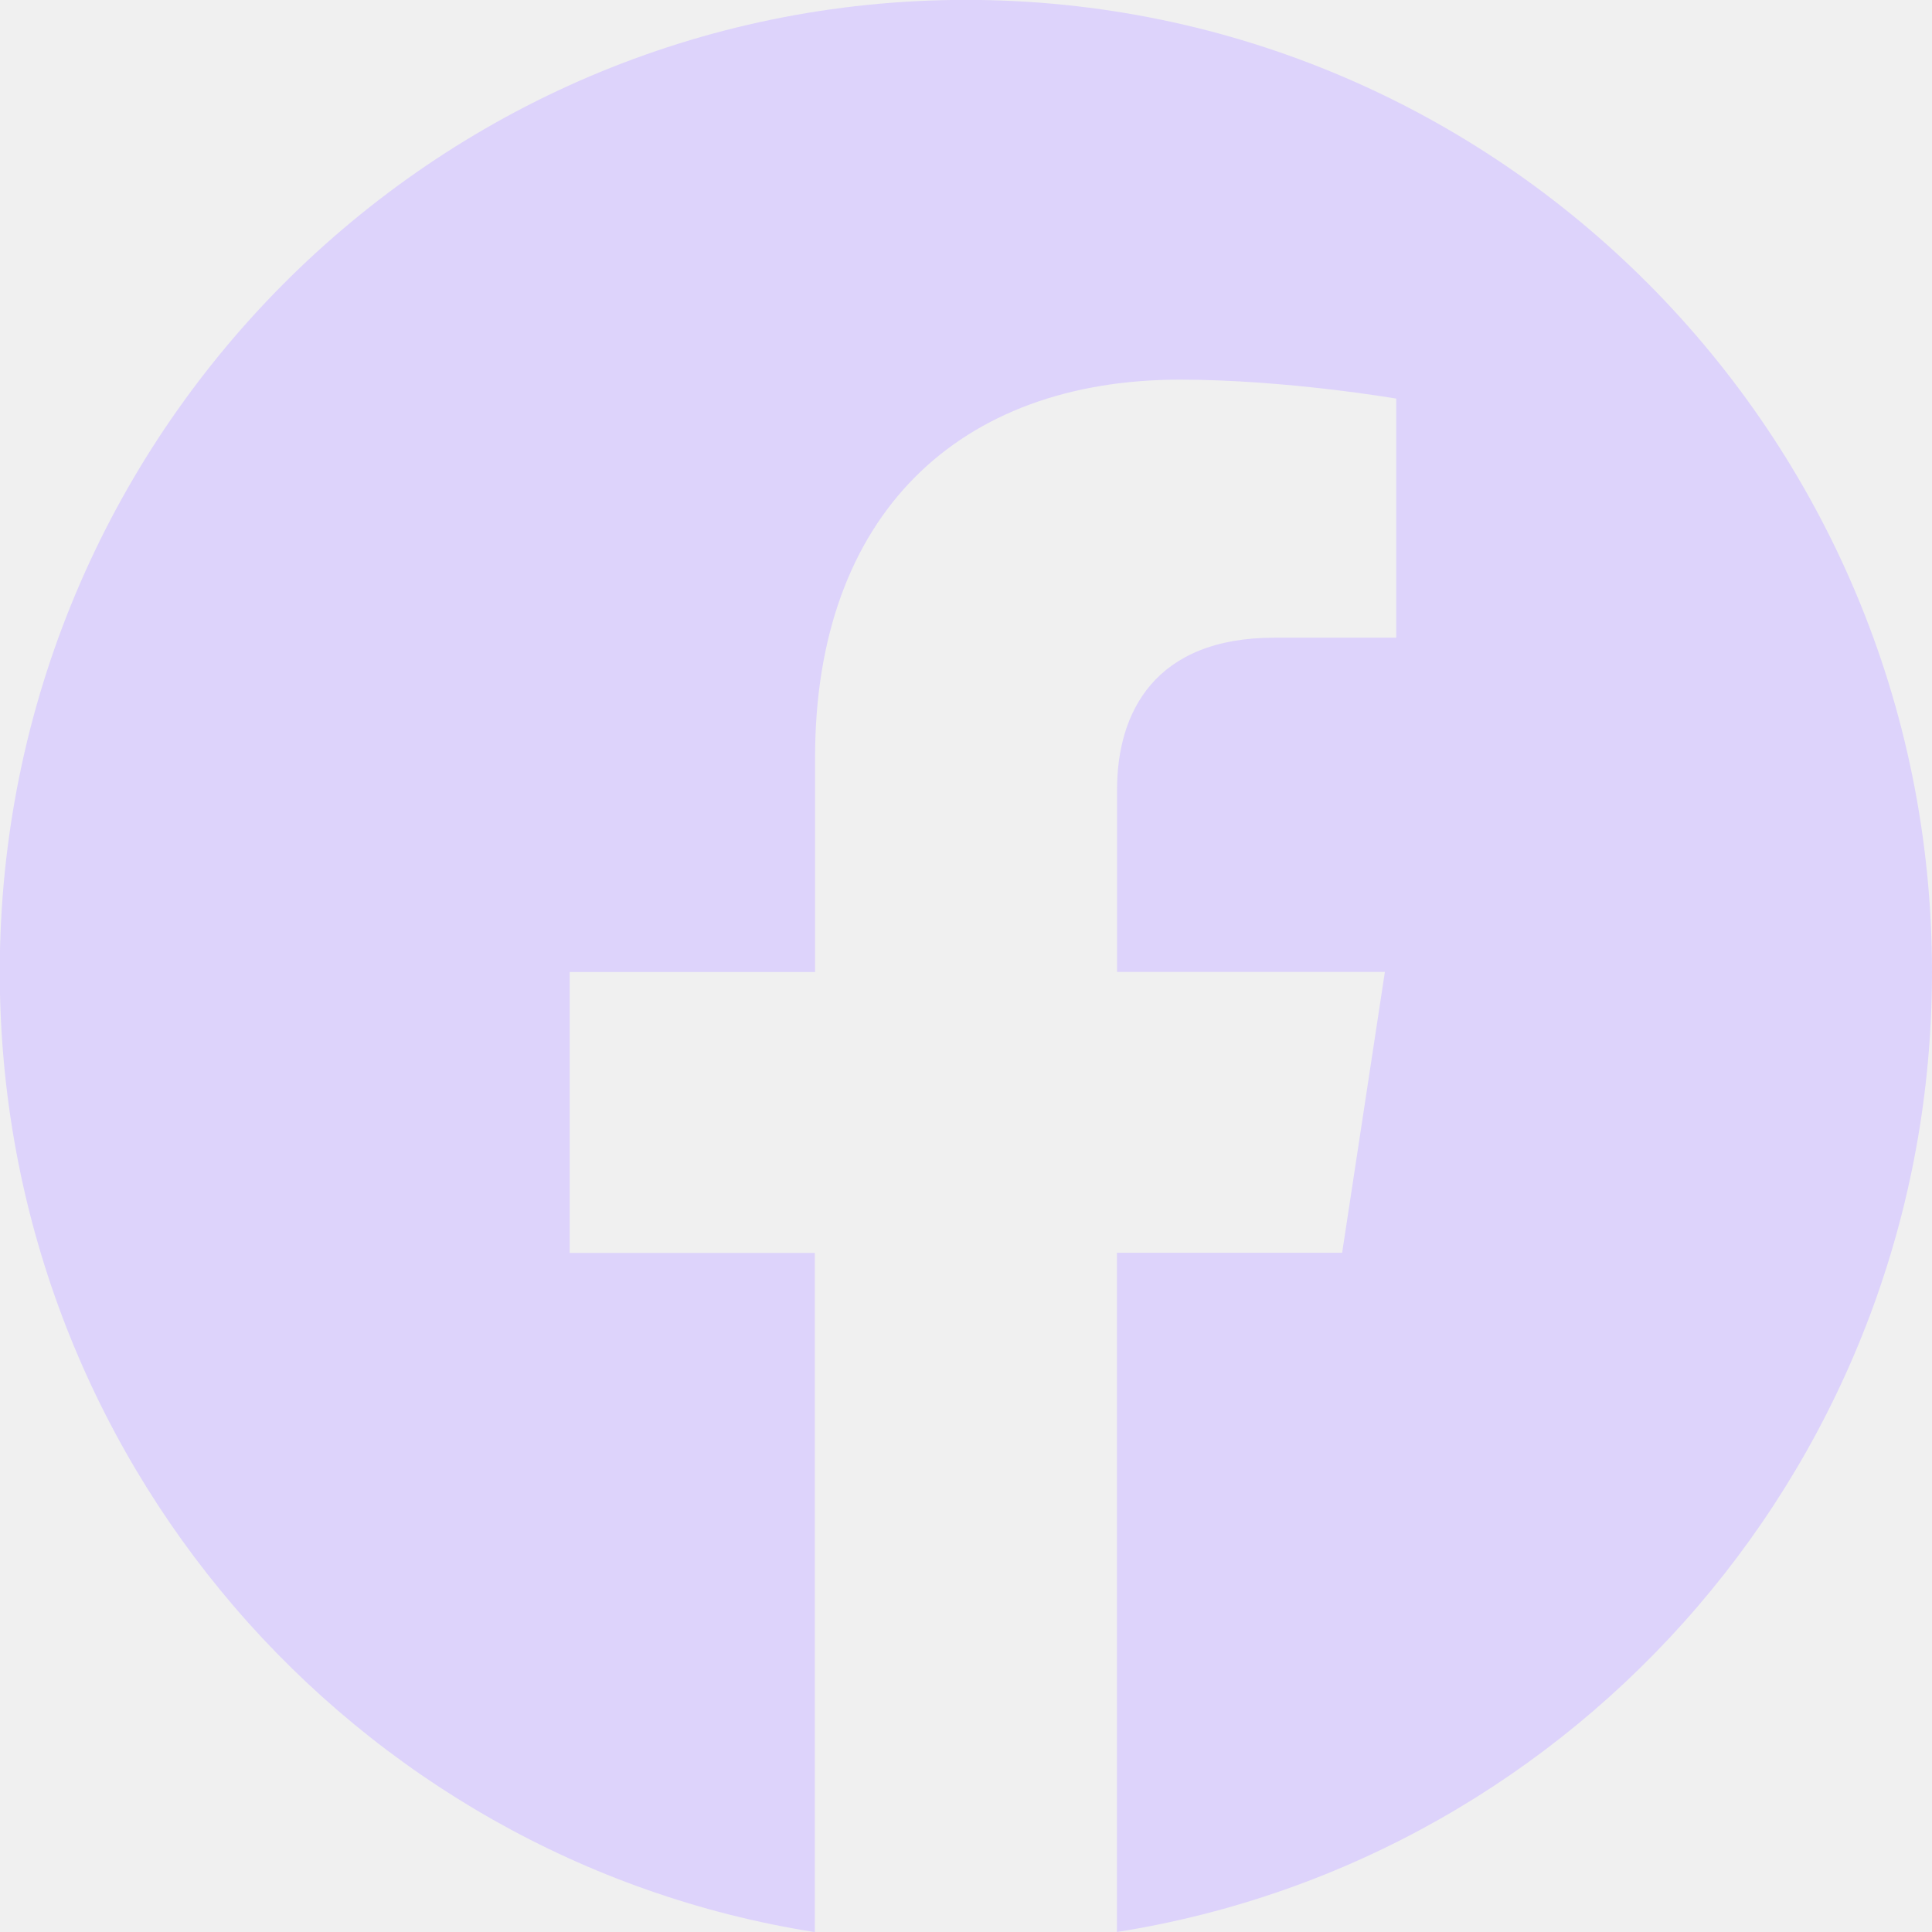
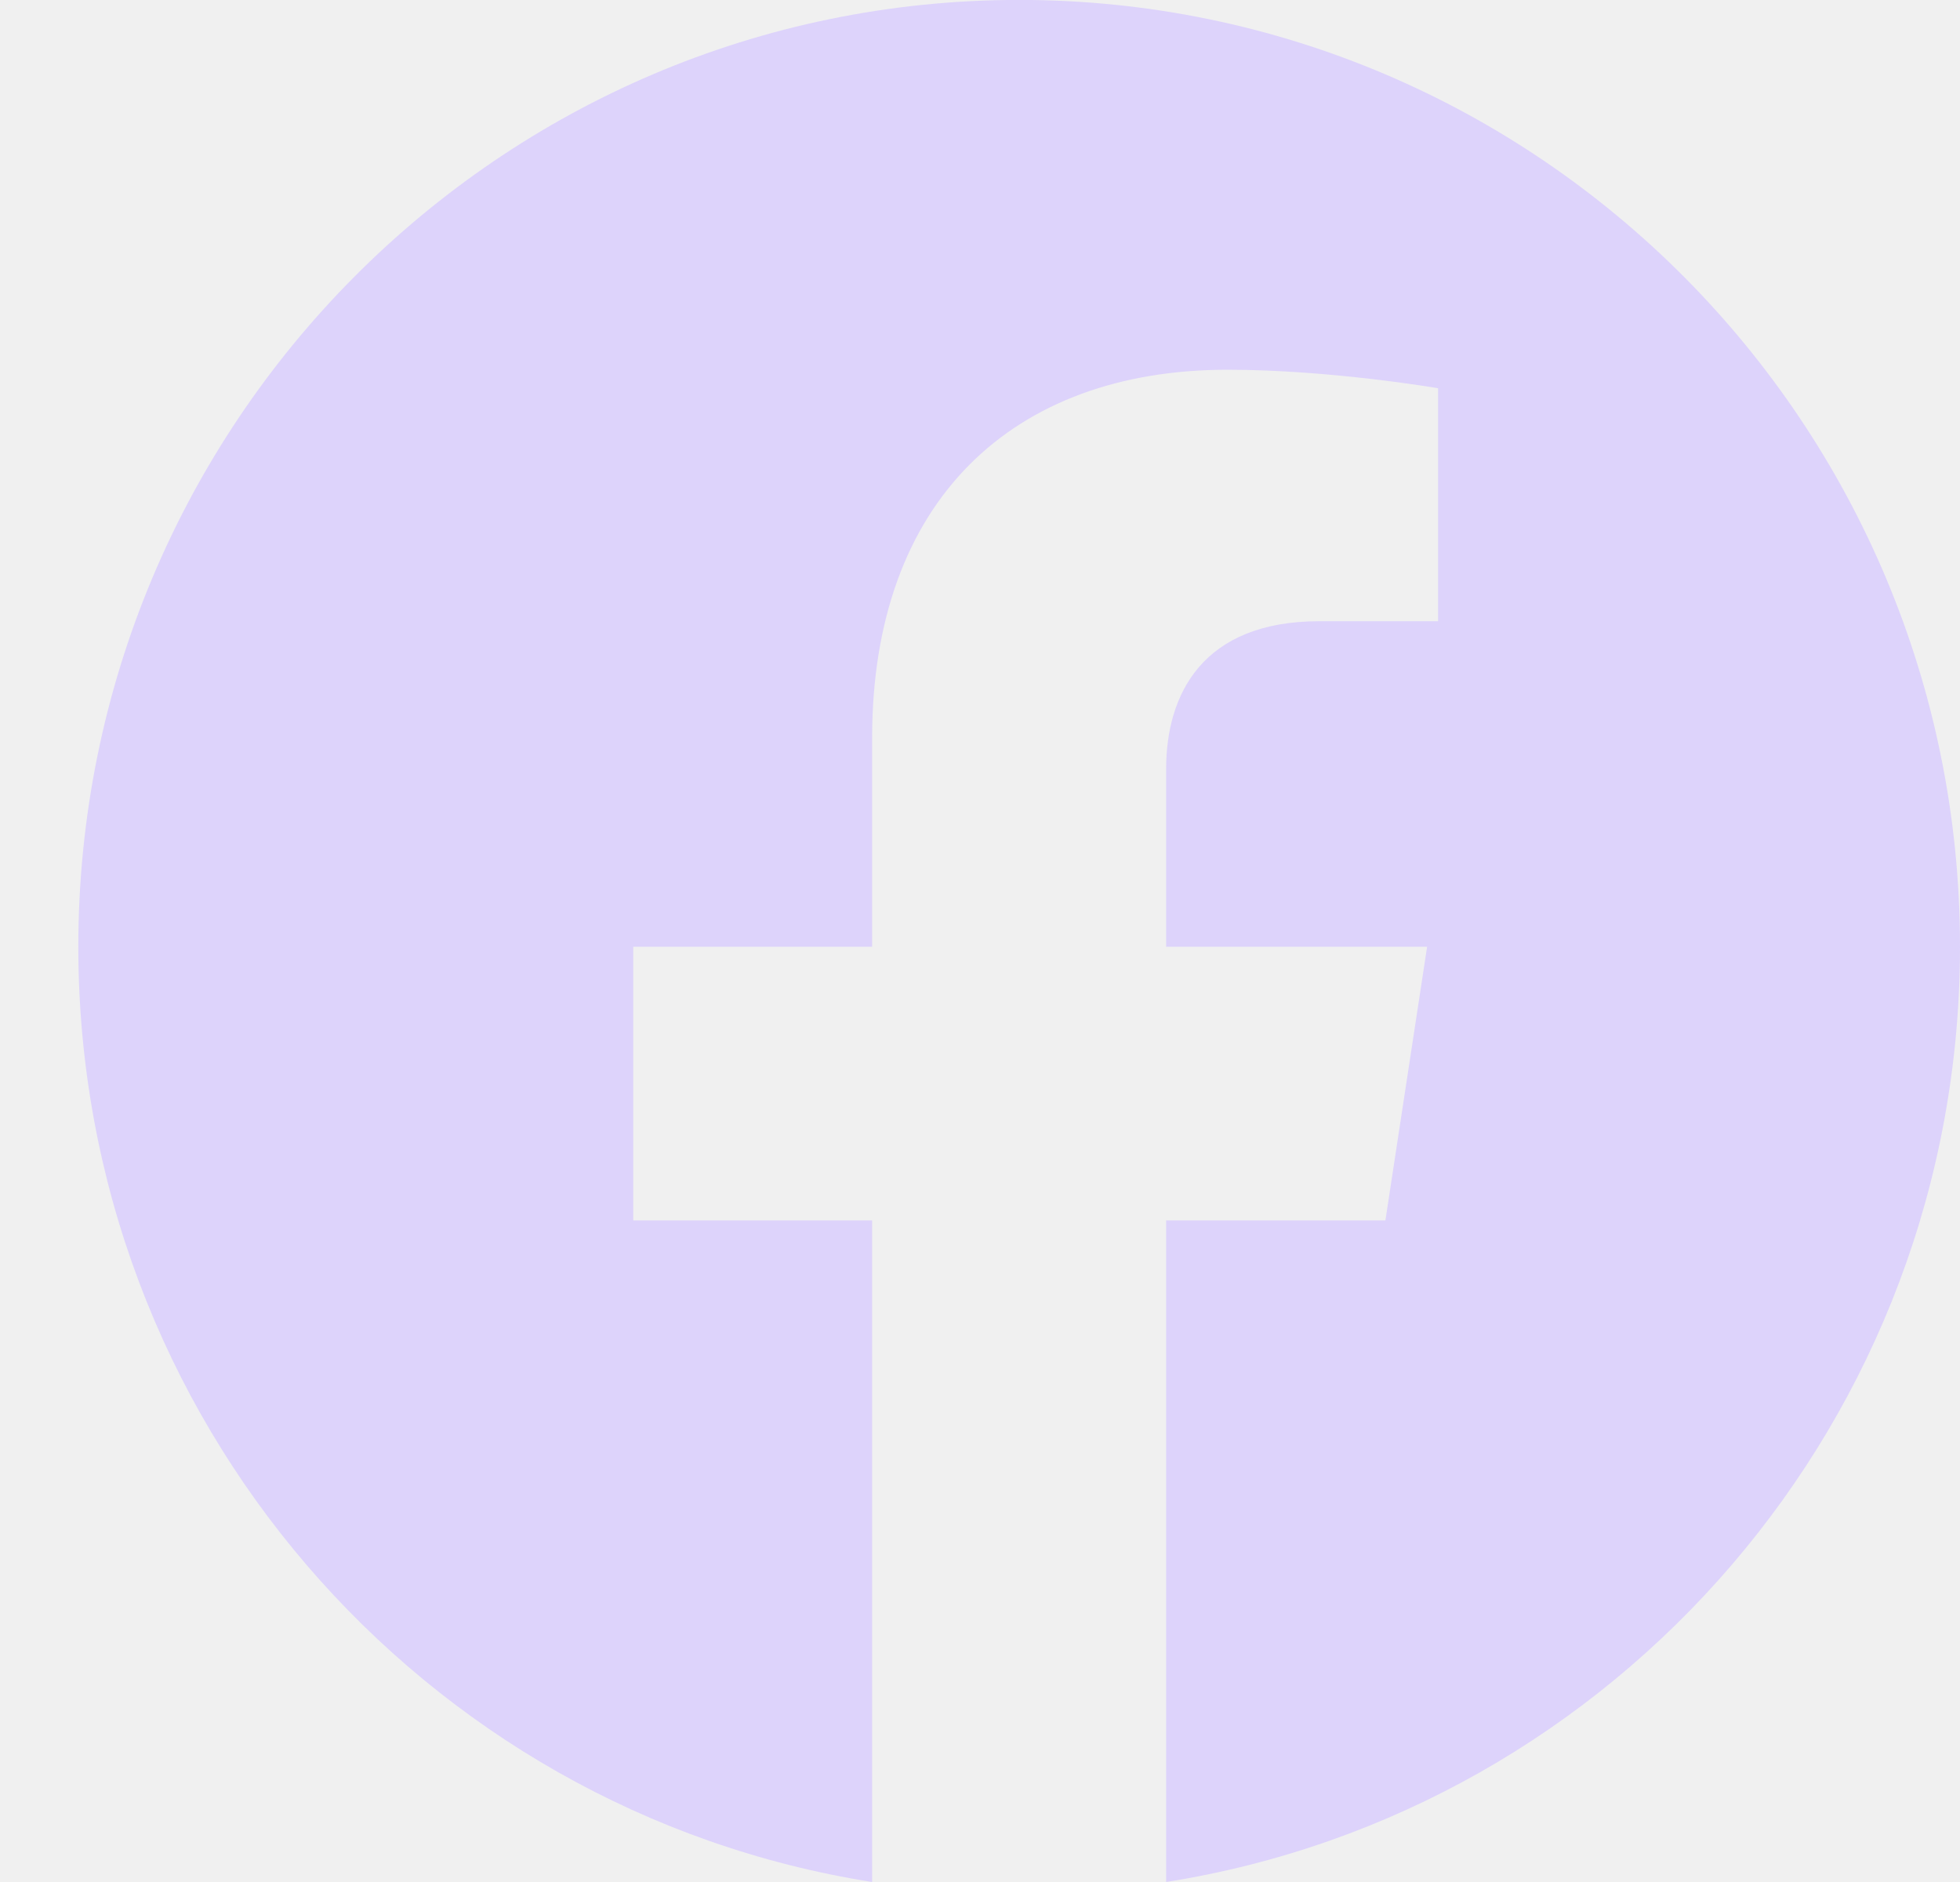
- <svg xmlns="http://www.w3.org/2000/svg" width="16" height="16" viewBox="0 0 16 16" fill="none">
-   <g clip-path="url(#clip0_247_616)">
-     <path d="M16 8.049C16 3.603 12.418 -0.001 8 -0.001C3.58 2.3437e-05 -0.002 3.603 -0.002 8.05C-0.002 12.067 2.924 15.397 6.748 16.001V10.376H4.718V8.05H6.75V6.275C6.75 4.258 7.945 3.144 9.772 3.144C10.648 3.144 11.563 3.301 11.563 3.301V5.281H10.554C9.561 5.281 9.251 5.902 9.251 6.539V8.049H11.469L11.115 10.375H9.25V16C13.074 15.396 16 12.066 16 8.049Z" fill="#DDD3FB" />
-   </g>
-   <defs>
-     <clipPath id="clip0_247_616">
-       <rect width="16" height="16" fill="white" />
-     </clipPath>
-   </defs>
+ <svg xmlns="http://www.w3.org/2000/svg" width="25" height="24" viewBox="0 0 25 24" fill="none">
+   <path d="M25 12.073C25 5.405 19.627 -0.001 12.999 -0.001C6.371 -0.001 0.999 5.405 0.999 12.073C0.999 18.099 5.387 23.094 11.124 24V15.563H8.077V12.073H11.124V9.413C11.124 6.387 12.916 4.715 15.657 4.715C16.97 4.715 18.343 4.951 18.343 4.951V7.922H16.83C15.339 7.922 14.874 8.853 14.874 9.808V12.073H18.203L17.671 15.563H14.874V24C20.611 23.094 25 18.099 25 12.073Z" fill="#DDD3FB" />
</svg>
